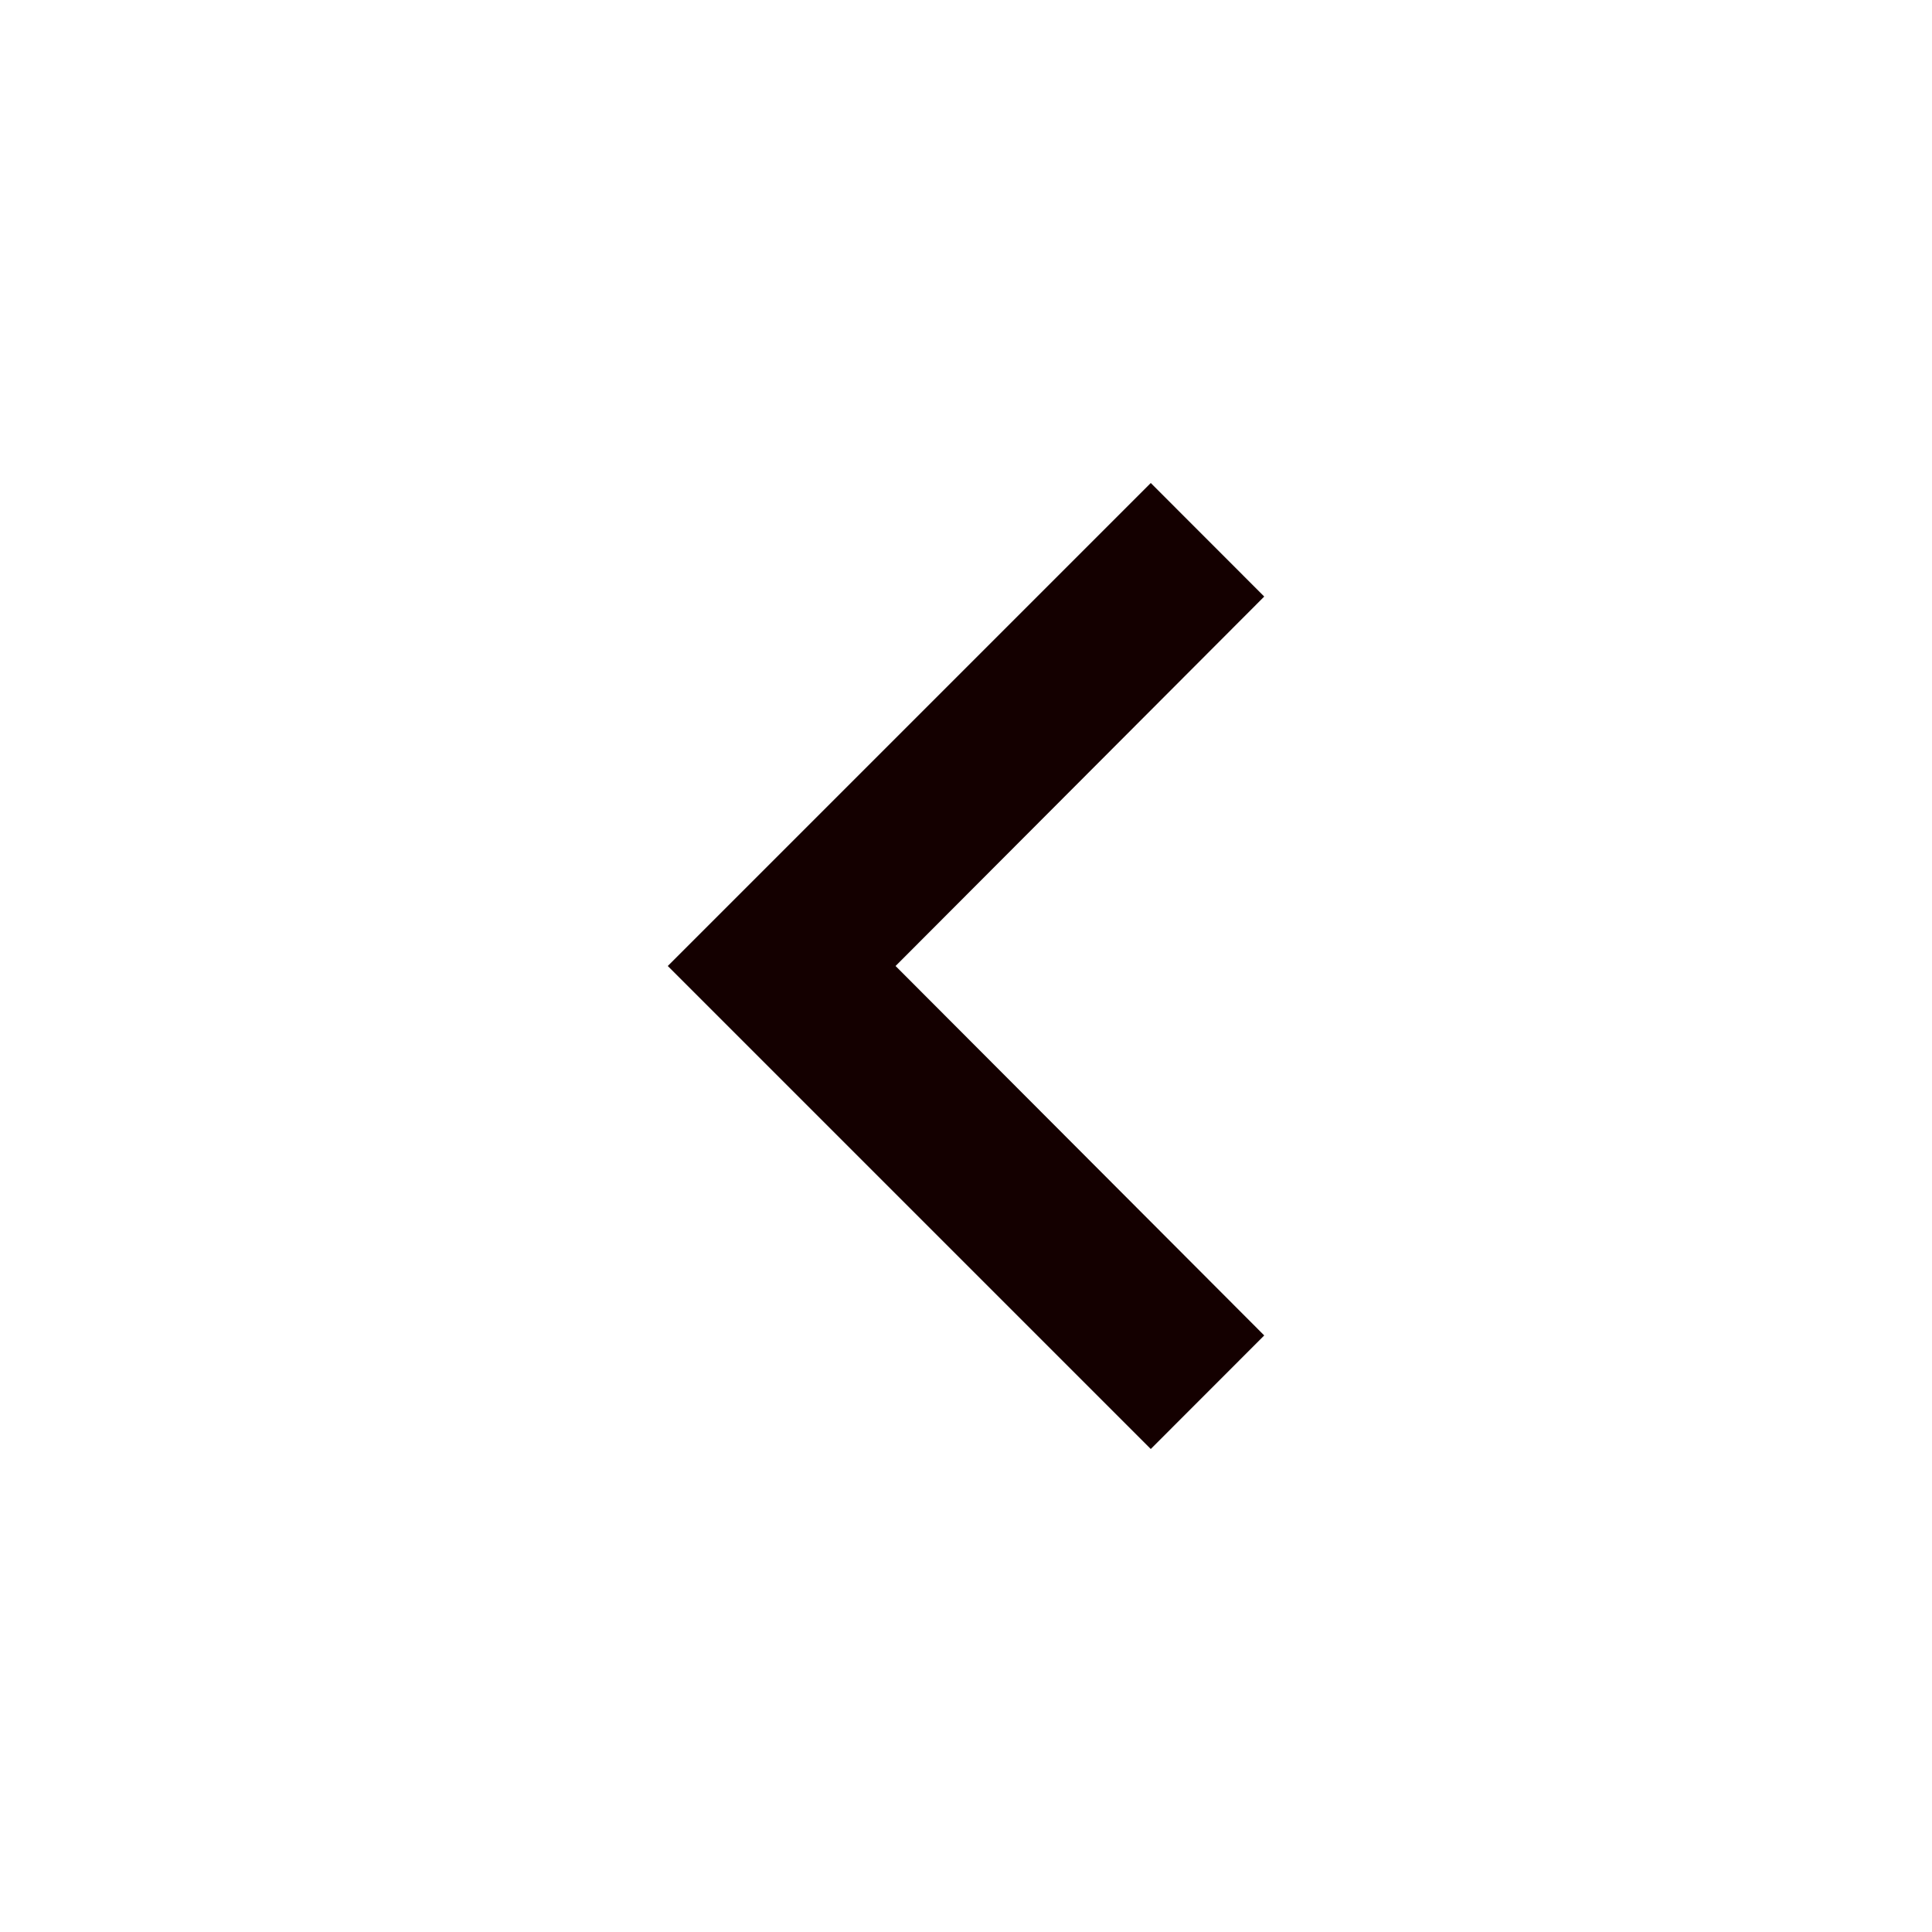
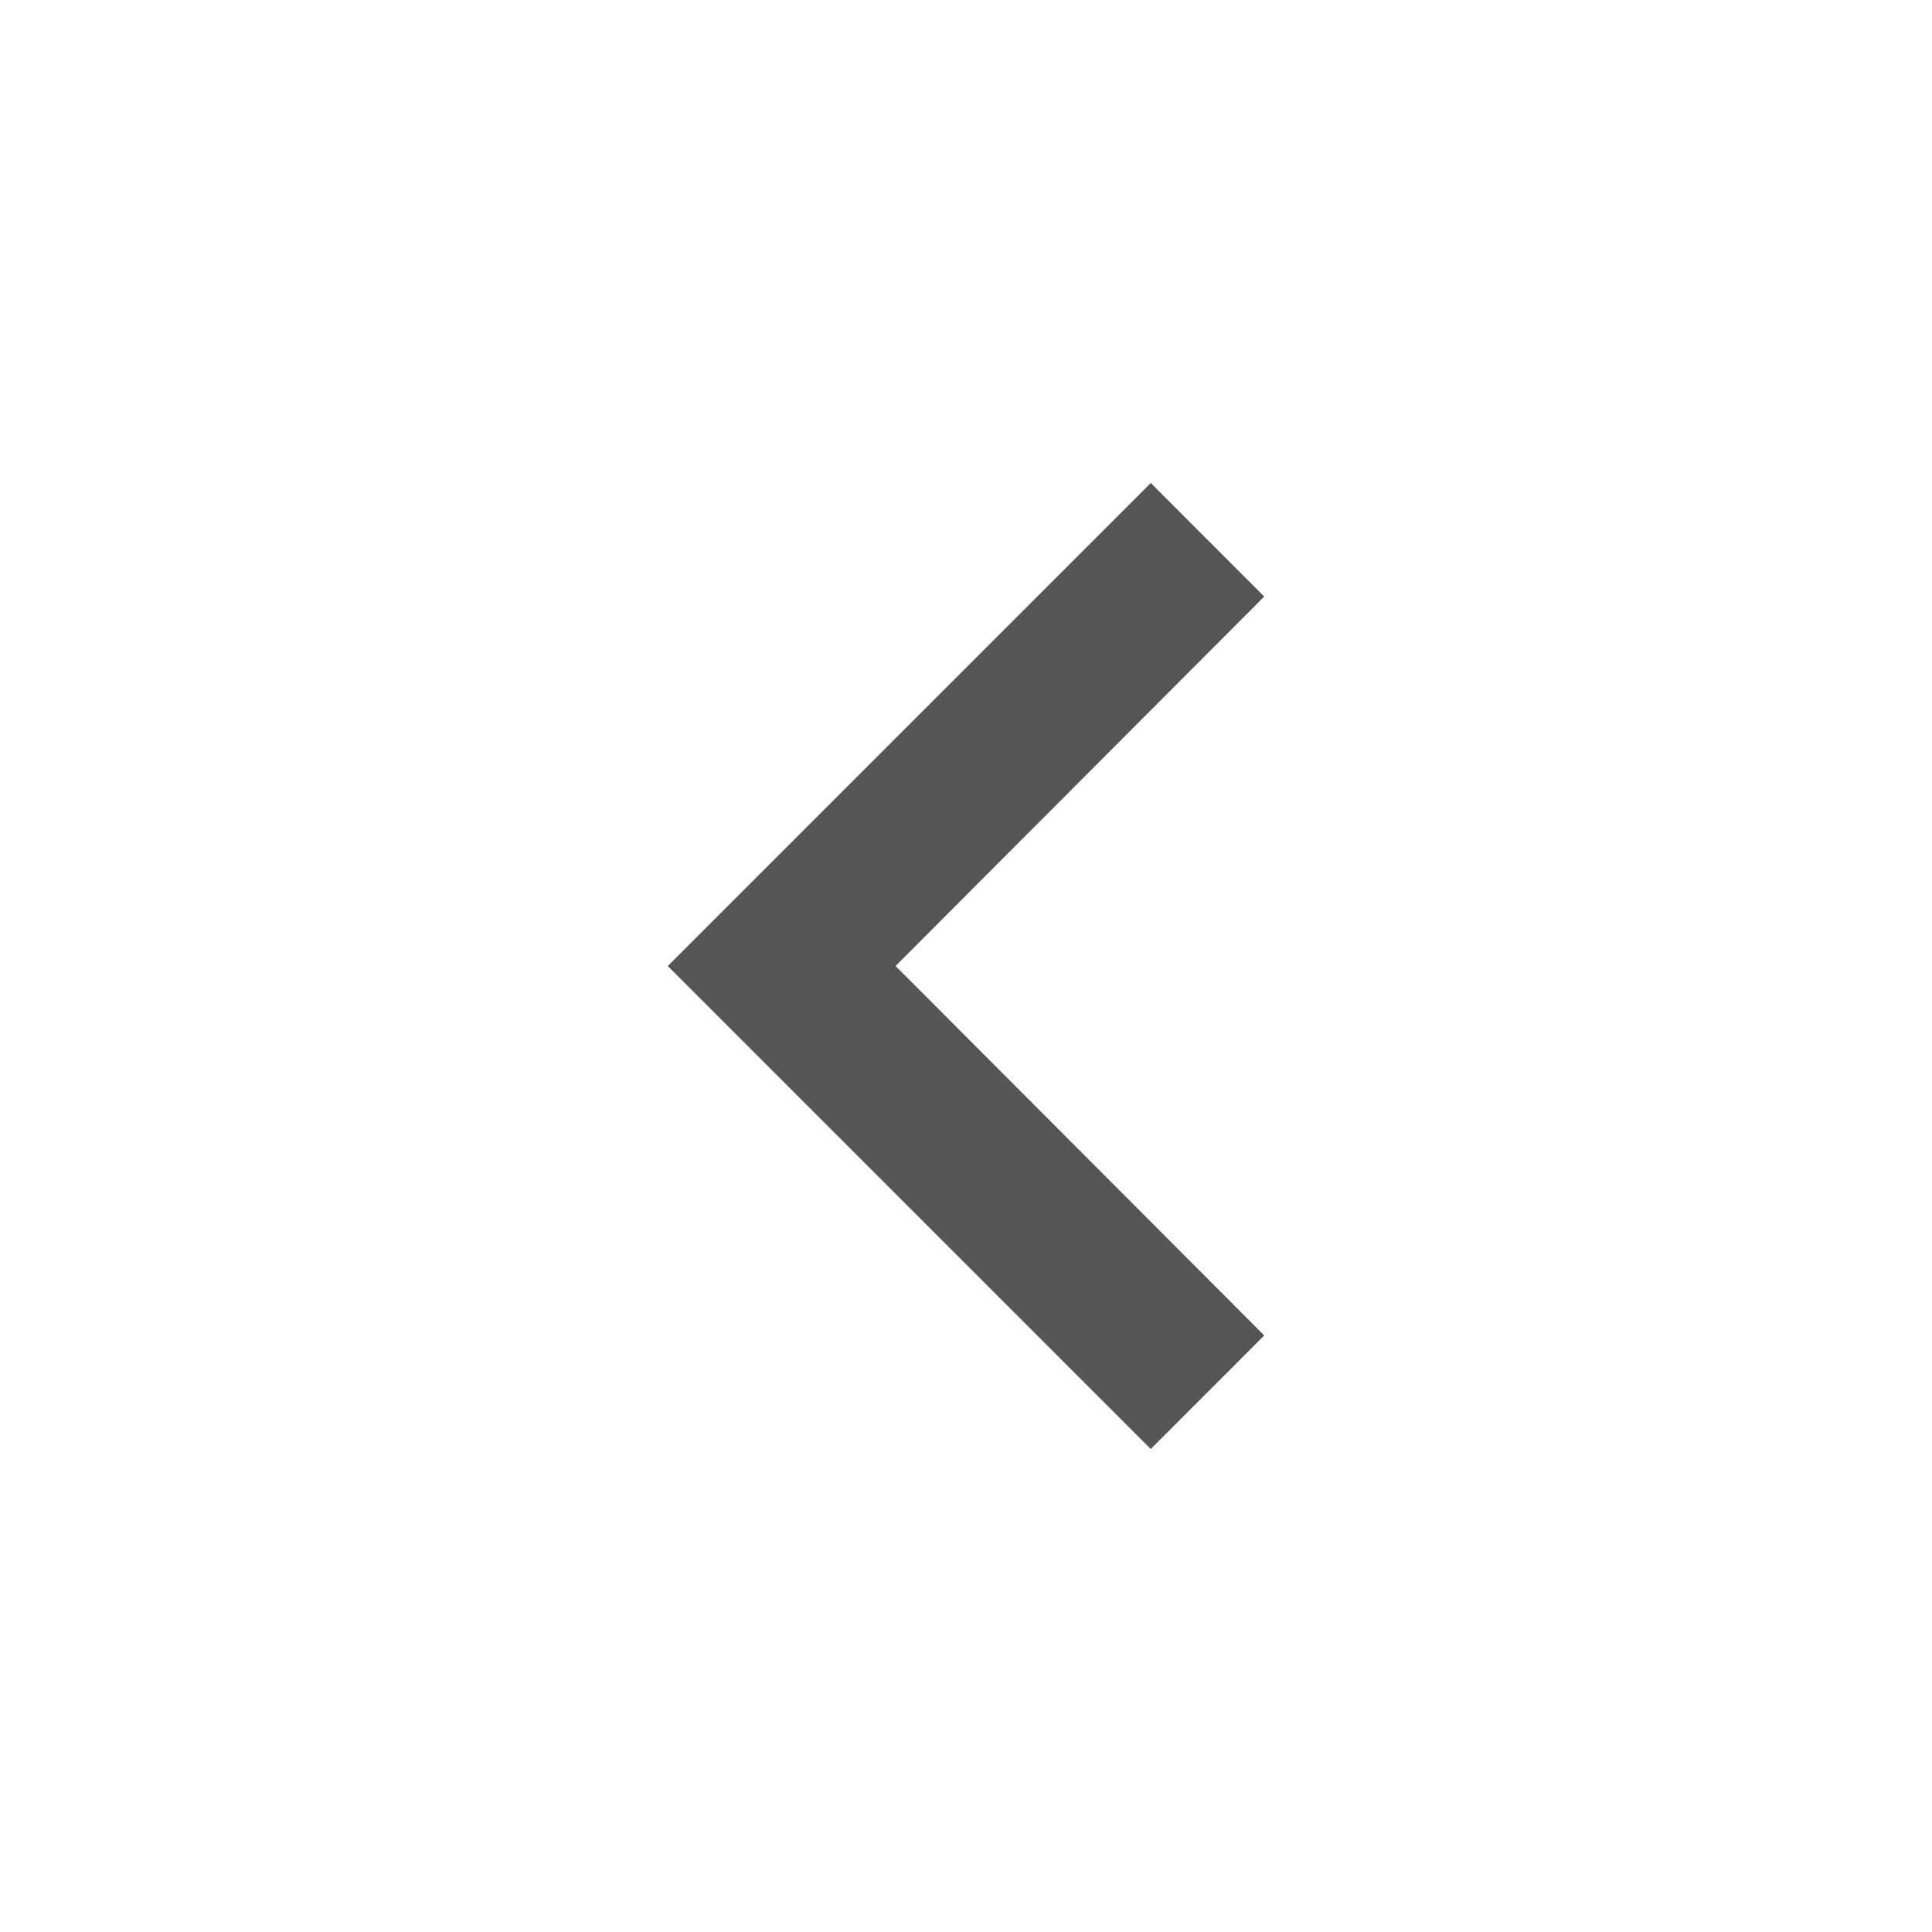
<svg xmlns="http://www.w3.org/2000/svg" width="22" height="22" viewBox="0 0 22 22" fill="none">
-   <path d="M14.396 6.793L13.104 5.5L7.604 11L13.104 16.5L14.396 15.207L10.198 11L14.396 6.793Z" fill="#140000" />
+   <path d="M14.396 6.793L13.104 5.5L7.604 11L13.104 16.5L14.396 15.207L10.198 11L14.396 6.793Z" fill="#555" />
</svg>
